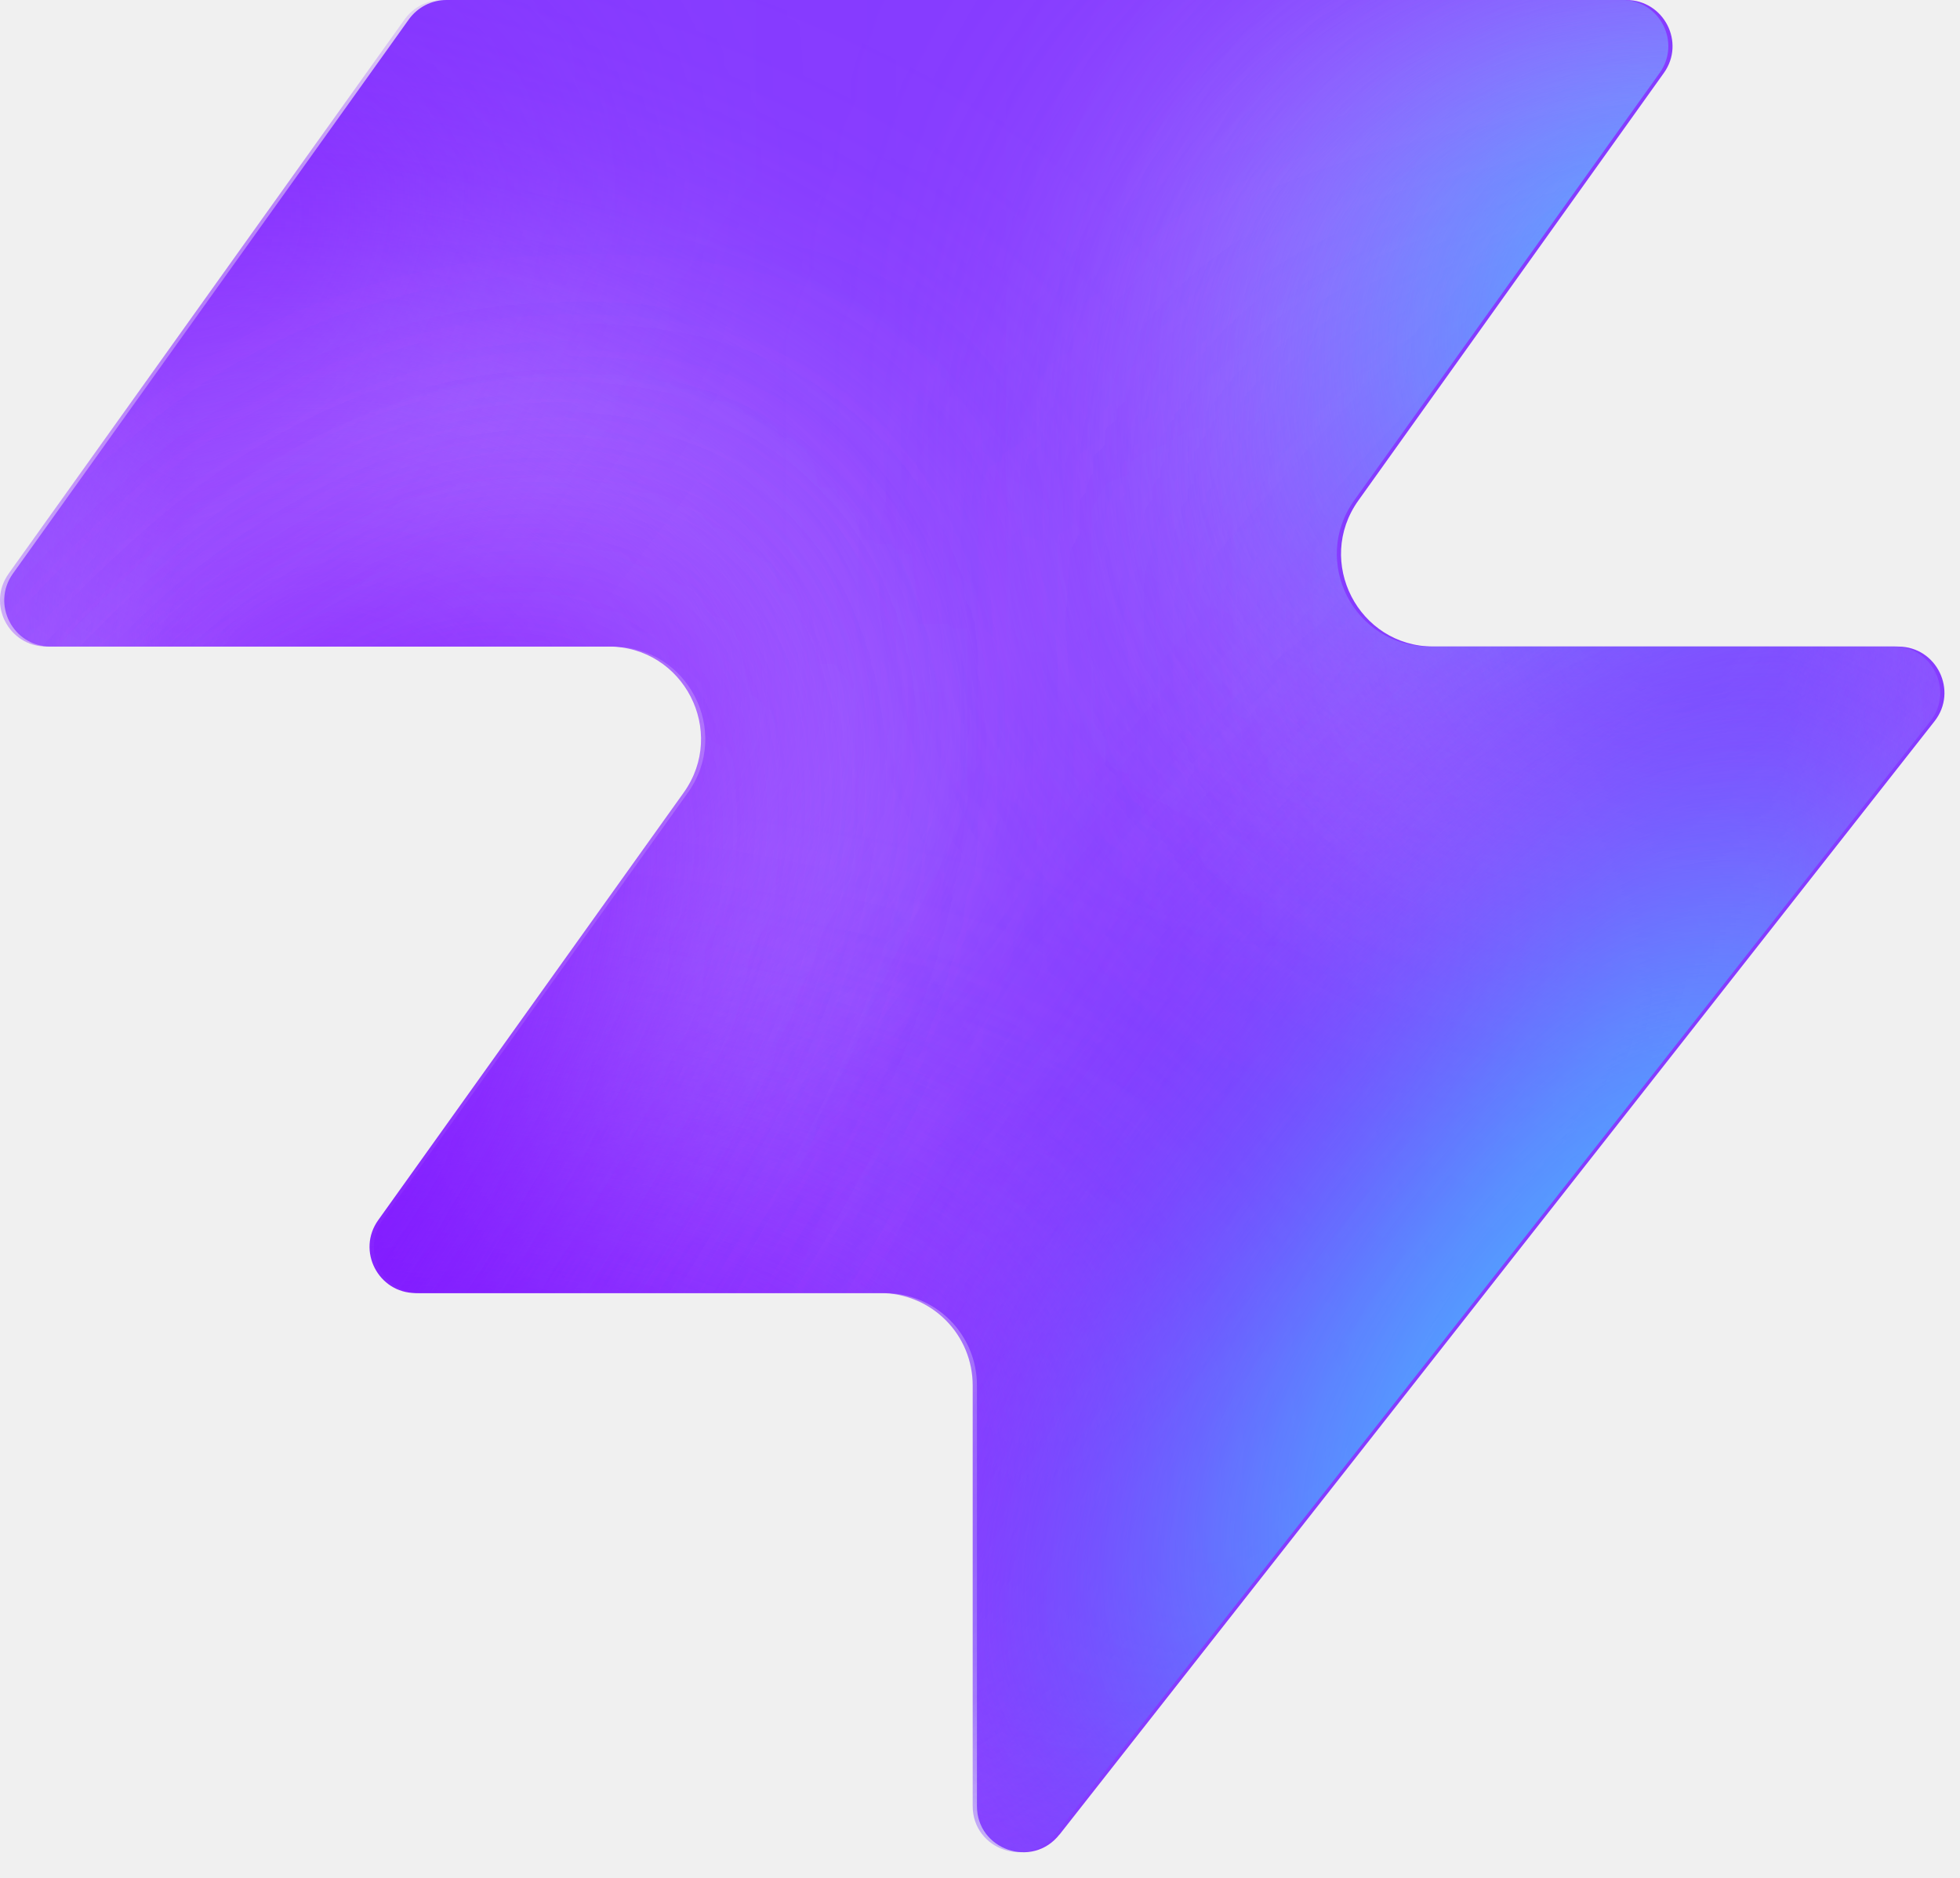
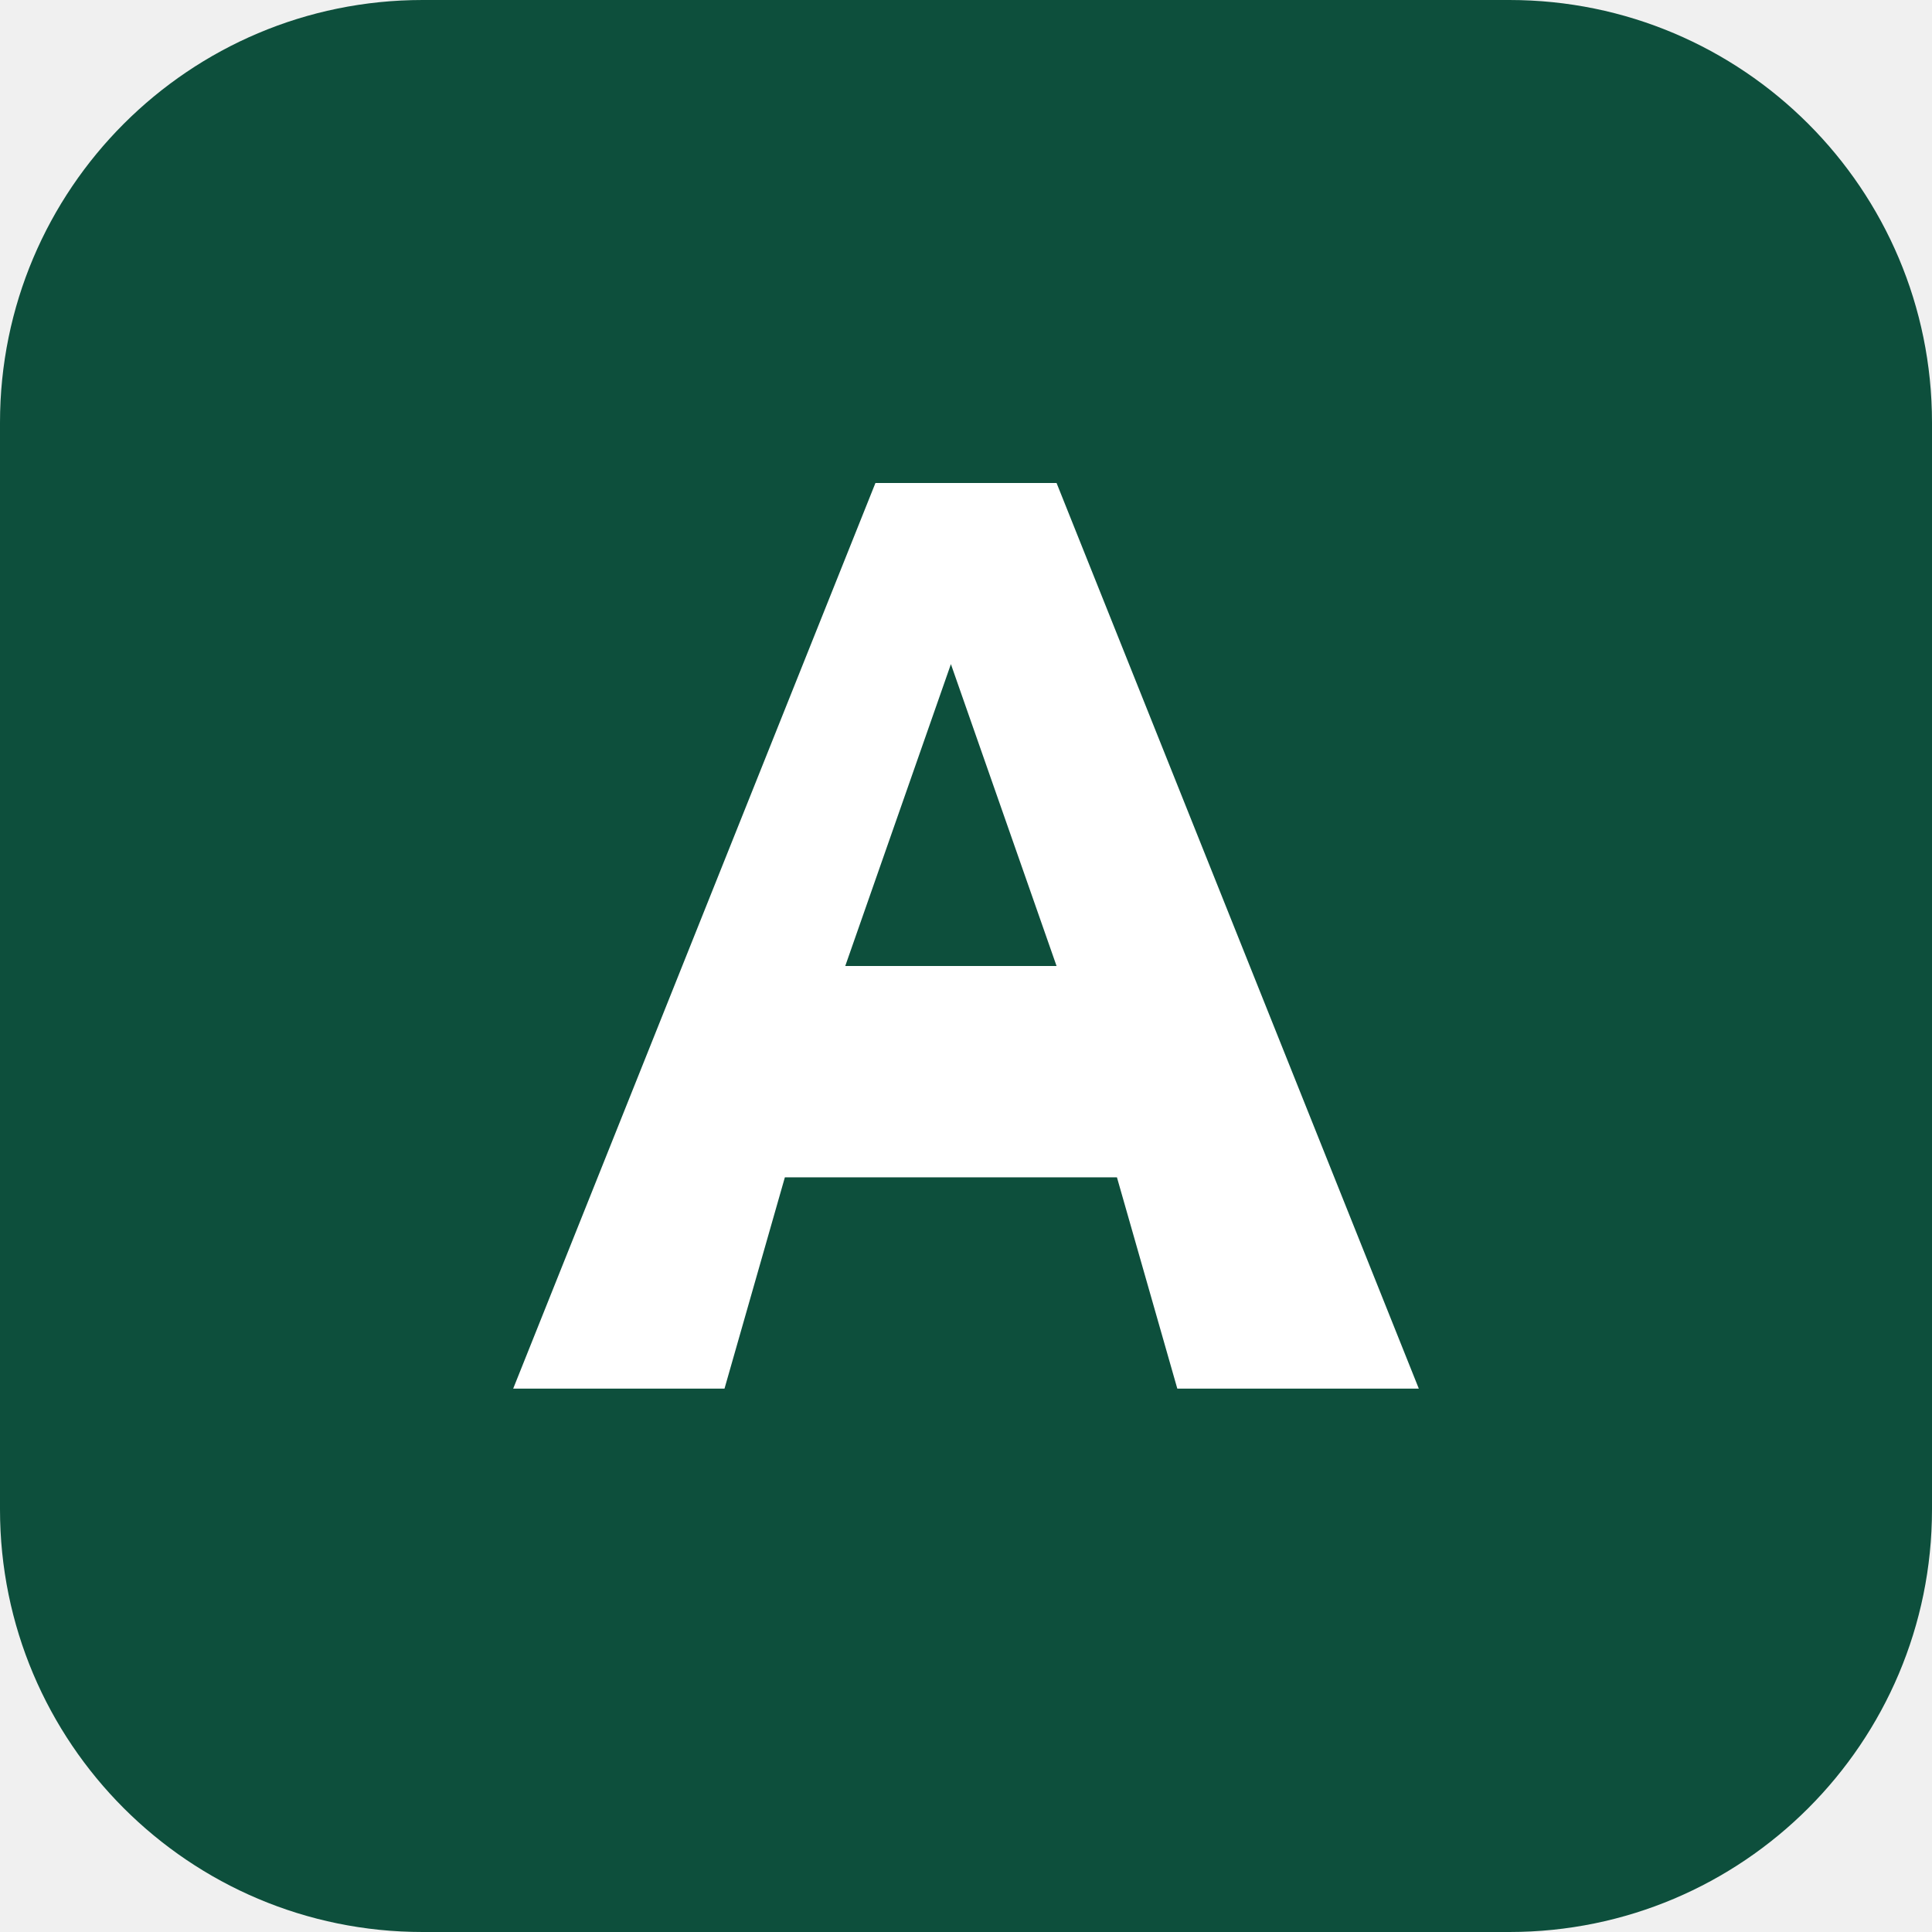
- <svg xmlns="http://www.w3.org/2000/svg" width="48" height="46" fill="none" viewBox="0 0 48 46">
-   <path fill="#863bff" d="M25.946 44.938c-.664.845-2.021.375-2.021-.698V33.937a2.26 2.26 0 0 0-2.262-2.262H10.287c-.92 0-1.456-1.04-.92-1.788l7.48-10.471c1.07-1.497 0-3.578-1.842-3.578H1.237c-.92 0-1.456-1.04-.92-1.788L10.013.474c.214-.297.556-.474.92-.474h28.894c.92 0 1.456 1.04.92 1.788l-7.48 10.471c-1.07 1.498 0 3.579 1.842 3.579h11.377c.943 0 1.473 1.088.89 1.83L25.947 44.94z" style="fill:#863bff;fill:color(display-p3 .525 .23 1);fill-opacity:1" />
-   <mask id="a" width="48" height="46" x="0" y="0" maskUnits="userSpaceOnUse" style="mask-type:alpha">
-     <path fill="#000" d="M25.842 44.938c-.664.844-2.021.375-2.021-.698V33.937a2.26 2.26 0 0 0-2.262-2.262H10.183c-.92 0-1.456-1.04-.92-1.788l7.48-10.471c1.07-1.498 0-3.579-1.842-3.579H1.133c-.92 0-1.456-1.04-.92-1.787L9.91.473c.214-.297.556-.474.92-.474h28.894c.92 0 1.456 1.04.92 1.788l-7.48 10.471c-1.07 1.498 0 3.578 1.842 3.578h11.377c.943 0 1.473 1.088.89 1.832L25.843 44.94z" style="fill:#000;fill-opacity:1" />
-   </mask>
-   <g mask="url(#a)">
-     <g filter="url(#b)">
-       <ellipse cx="5.508" cy="14.704" fill="#ede6ff" rx="5.508" ry="14.704" style="fill:#ede6ff;fill:color(display-p3 .927 .903 1);fill-opacity:1" transform="matrix(.00324 1 1 -.00324 -4.47 31.516)" />
-     </g>
-     <g filter="url(#c)">
-       <ellipse cx="10.399" cy="29.851" fill="#ede6ff" rx="10.399" ry="29.851" style="fill:#ede6ff;fill:color(display-p3 .927 .903 1);fill-opacity:1" transform="matrix(.00324 1 1 -.00324 -39.328 7.883)" />
-     </g>
-     <g filter="url(#d)">
-       <ellipse cx="5.508" cy="30.487" fill="#7e14ff" rx="5.508" ry="30.487" style="fill:#7e14ff;fill:color(display-p3 .492 .077 1);fill-opacity:1" transform="rotate(89.814 -25.913 -14.639)scale(1 -1)" />
-     </g>
-     <g filter="url(#e)">
-       <ellipse cx="5.508" cy="30.599" fill="#7e14ff" rx="5.508" ry="30.599" style="fill:#7e14ff;fill:color(display-p3 .492 .077 1);fill-opacity:1" transform="rotate(89.814 -32.644 -3.334)scale(1 -1)" />
-     </g>
-     <g filter="url(#f)">
-       <ellipse cx="5.508" cy="30.599" fill="#7e14ff" rx="5.508" ry="30.599" style="fill:#7e14ff;fill:color(display-p3 .492 .077 1);fill-opacity:1" transform="matrix(.00324 1 1 -.00324 -34.34 30.47)" />
-     </g>
-     <g filter="url(#g)">
-       <ellipse cx="14.072" cy="22.078" fill="#ede6ff" rx="14.072" ry="22.078" style="fill:#ede6ff;fill:color(display-p3 .927 .903 1);fill-opacity:1" transform="rotate(93.35 24.506 48.493)scale(-1 1)" />
-     </g>
-     <g filter="url(#h)">
-       <ellipse cx="3.47" cy="21.501" fill="#7e14ff" rx="3.47" ry="21.501" style="fill:#7e14ff;fill:color(display-p3 .492 .077 1);fill-opacity:1" transform="rotate(89.009 28.708 47.59)scale(-1 1)" />
-     </g>
-     <g filter="url(#i)">
-       <ellipse cx="3.47" cy="21.501" fill="#7e14ff" rx="3.47" ry="21.501" style="fill:#7e14ff;fill:color(display-p3 .492 .077 1);fill-opacity:1" transform="rotate(89.009 28.708 47.59)scale(-1 1)" />
-     </g>
-     <g filter="url(#j)">
-       <ellipse cx=".387" cy="8.972" fill="#7e14ff" rx="4.407" ry="29.108" style="fill:#7e14ff;fill:color(display-p3 .492 .077 1);fill-opacity:1" transform="rotate(39.51 .387 8.972)" />
-     </g>
-     <g filter="url(#k)">
-       <ellipse cx="47.523" cy="-6.092" fill="#7e14ff" rx="4.407" ry="29.108" style="fill:#7e14ff;fill:color(display-p3 .492 .077 1);fill-opacity:1" transform="rotate(37.892 47.523 -6.092)" />
-     </g>
-     <g filter="url(#l)">
-       <ellipse cx="41.412" cy="6.333" fill="#47bfff" rx="5.971" ry="9.665" style="fill:#47bfff;fill:color(display-p3 .28 .748 1);fill-opacity:1" transform="rotate(37.892 41.412 6.333)" />
-     </g>
-     <g filter="url(#m)">
-       <ellipse cx="-1.879" cy="38.332" fill="#7e14ff" rx="4.407" ry="29.108" style="fill:#7e14ff;fill:color(display-p3 .492 .077 1);fill-opacity:1" transform="rotate(37.892 -1.88 38.332)" />
-     </g>
-     <g filter="url(#n)">
-       <ellipse cx="-1.879" cy="38.332" fill="#7e14ff" rx="4.407" ry="29.108" style="fill:#7e14ff;fill:color(display-p3 .492 .077 1);fill-opacity:1" transform="rotate(37.892 -1.88 38.332)" />
-     </g>
-     <g filter="url(#o)">
-       <ellipse cx="35.651" cy="29.907" fill="#7e14ff" rx="4.407" ry="29.108" style="fill:#7e14ff;fill:color(display-p3 .492 .077 1);fill-opacity:1" transform="rotate(37.892 35.651 29.907)" />
-     </g>
-     <g filter="url(#p)">
-       <ellipse cx="38.418" cy="32.4" fill="#47bfff" rx="5.971" ry="15.297" style="fill:#47bfff;fill:color(display-p3 .28 .748 1);fill-opacity:1" transform="rotate(37.892 38.418 32.4)" />
-     </g>
-   </g>
-   <defs>
-     <filter id="b" width="60.045" height="41.654" x="-19.77" y="16.149" color-interpolation-filters="sRGB" filterUnits="userSpaceOnUse">
-       <feFlood flood-opacity="0" result="BackgroundImageFix" />
-       <feBlend in="SourceGraphic" in2="BackgroundImageFix" result="shape" />
-       <feGaussianBlur result="effect1_foregroundBlur_2002_17158" stdDeviation="7.659" />
-     </filter>
-     <filter id="c" width="90.34" height="51.437" x="-54.613" y="-7.533" color-interpolation-filters="sRGB" filterUnits="userSpaceOnUse">
-       <feFlood flood-opacity="0" result="BackgroundImageFix" />
-       <feBlend in="SourceGraphic" in2="BackgroundImageFix" result="shape" />
-       <feGaussianBlur result="effect1_foregroundBlur_2002_17158" stdDeviation="7.659" />
-     </filter>
-     <filter id="d" width="79.355" height="29.4" x="-49.64" y="2.03" color-interpolation-filters="sRGB" filterUnits="userSpaceOnUse">
-       <feFlood flood-opacity="0" result="BackgroundImageFix" />
-       <feBlend in="SourceGraphic" in2="BackgroundImageFix" result="shape" />
-       <feGaussianBlur result="effect1_foregroundBlur_2002_17158" stdDeviation="4.596" />
-     </filter>
-     <filter id="e" width="79.579" height="29.4" x="-45.045" y="20.029" color-interpolation-filters="sRGB" filterUnits="userSpaceOnUse">
-       <feFlood flood-opacity="0" result="BackgroundImageFix" />
-       <feBlend in="SourceGraphic" in2="BackgroundImageFix" result="shape" />
-       <feGaussianBlur result="effect1_foregroundBlur_2002_17158" stdDeviation="4.596" />
-     </filter>
-     <filter id="f" width="79.579" height="29.4" x="-43.513" y="21.178" color-interpolation-filters="sRGB" filterUnits="userSpaceOnUse">
-       <feFlood flood-opacity="0" result="BackgroundImageFix" />
-       <feBlend in="SourceGraphic" in2="BackgroundImageFix" result="shape" />
-       <feGaussianBlur result="effect1_foregroundBlur_2002_17158" stdDeviation="4.596" />
-     </filter>
-     <filter id="g" width="74.749" height="58.852" x="15.756" y="-17.901" color-interpolation-filters="sRGB" filterUnits="userSpaceOnUse">
-       <feFlood flood-opacity="0" result="BackgroundImageFix" />
-       <feBlend in="SourceGraphic" in2="BackgroundImageFix" result="shape" />
-       <feGaussianBlur result="effect1_foregroundBlur_2002_17158" stdDeviation="7.659" />
-     </filter>
-     <filter id="h" width="61.377" height="25.362" x="23.548" y="2.284" color-interpolation-filters="sRGB" filterUnits="userSpaceOnUse">
-       <feFlood flood-opacity="0" result="BackgroundImageFix" />
-       <feBlend in="SourceGraphic" in2="BackgroundImageFix" result="shape" />
-       <feGaussianBlur result="effect1_foregroundBlur_2002_17158" stdDeviation="4.596" />
-     </filter>
-     <filter id="i" width="61.377" height="25.362" x="23.548" y="2.284" color-interpolation-filters="sRGB" filterUnits="userSpaceOnUse">
-       <feFlood flood-opacity="0" result="BackgroundImageFix" />
-       <feBlend in="SourceGraphic" in2="BackgroundImageFix" result="shape" />
-       <feGaussianBlur result="effect1_foregroundBlur_2002_17158" stdDeviation="4.596" />
-     </filter>
-     <filter id="j" width="56.045" height="63.649" x="-27.636" y="-22.853" color-interpolation-filters="sRGB" filterUnits="userSpaceOnUse">
-       <feFlood flood-opacity="0" result="BackgroundImageFix" />
-       <feBlend in="SourceGraphic" in2="BackgroundImageFix" result="shape" />
-       <feGaussianBlur result="effect1_foregroundBlur_2002_17158" stdDeviation="4.596" />
-     </filter>
-     <filter id="k" width="54.814" height="64.646" x="20.116" y="-38.415" color-interpolation-filters="sRGB" filterUnits="userSpaceOnUse">
-       <feFlood flood-opacity="0" result="BackgroundImageFix" />
-       <feBlend in="SourceGraphic" in2="BackgroundImageFix" result="shape" />
-       <feGaussianBlur result="effect1_foregroundBlur_2002_17158" stdDeviation="4.596" />
-     </filter>
-     <filter id="l" width="33.541" height="35.313" x="24.641" y="-11.323" color-interpolation-filters="sRGB" filterUnits="userSpaceOnUse">
-       <feFlood flood-opacity="0" result="BackgroundImageFix" />
-       <feBlend in="SourceGraphic" in2="BackgroundImageFix" result="shape" />
-       <feGaussianBlur result="effect1_foregroundBlur_2002_17158" stdDeviation="4.596" />
-     </filter>
-     <filter id="m" width="54.814" height="64.646" x="-29.286" y="6.009" color-interpolation-filters="sRGB" filterUnits="userSpaceOnUse">
-       <feFlood flood-opacity="0" result="BackgroundImageFix" />
-       <feBlend in="SourceGraphic" in2="BackgroundImageFix" result="shape" />
-       <feGaussianBlur result="effect1_foregroundBlur_2002_17158" stdDeviation="4.596" />
-     </filter>
-     <filter id="n" width="54.814" height="64.646" x="-29.286" y="6.009" color-interpolation-filters="sRGB" filterUnits="userSpaceOnUse">
-       <feFlood flood-opacity="0" result="BackgroundImageFix" />
-       <feBlend in="SourceGraphic" in2="BackgroundImageFix" result="shape" />
-       <feGaussianBlur result="effect1_foregroundBlur_2002_17158" stdDeviation="4.596" />
-     </filter>
-     <filter id="o" width="54.814" height="64.646" x="8.244" y="-2.416" color-interpolation-filters="sRGB" filterUnits="userSpaceOnUse">
-       <feFlood flood-opacity="0" result="BackgroundImageFix" />
-       <feBlend in="SourceGraphic" in2="BackgroundImageFix" result="shape" />
-       <feGaussianBlur result="effect1_foregroundBlur_2002_17158" stdDeviation="4.596" />
-     </filter>
-     <filter id="p" width="39.409" height="43.623" x="18.713" y="10.588" color-interpolation-filters="sRGB" filterUnits="userSpaceOnUse">
-       <feFlood flood-opacity="0" result="BackgroundImageFix" />
-       <feBlend in="SourceGraphic" in2="BackgroundImageFix" result="shape" />
-       <feGaussianBlur result="effect1_foregroundBlur_2002_17158" stdDeviation="4.596" />
-     </filter>
-   </defs>
+ <svg xmlns="http://www.w3.org/2000/svg" viewBox="0 0 64 64">
+   <rect width="64" height="64" rx="14" fill="#0d4f3c" />
+   <path d="M17 46 29 16h6l12 30h-8l-2-7H26l-2 7h-7Zm11-14h7l-3.5-10-3.5 10Z" fill="#fff" />
</svg>
